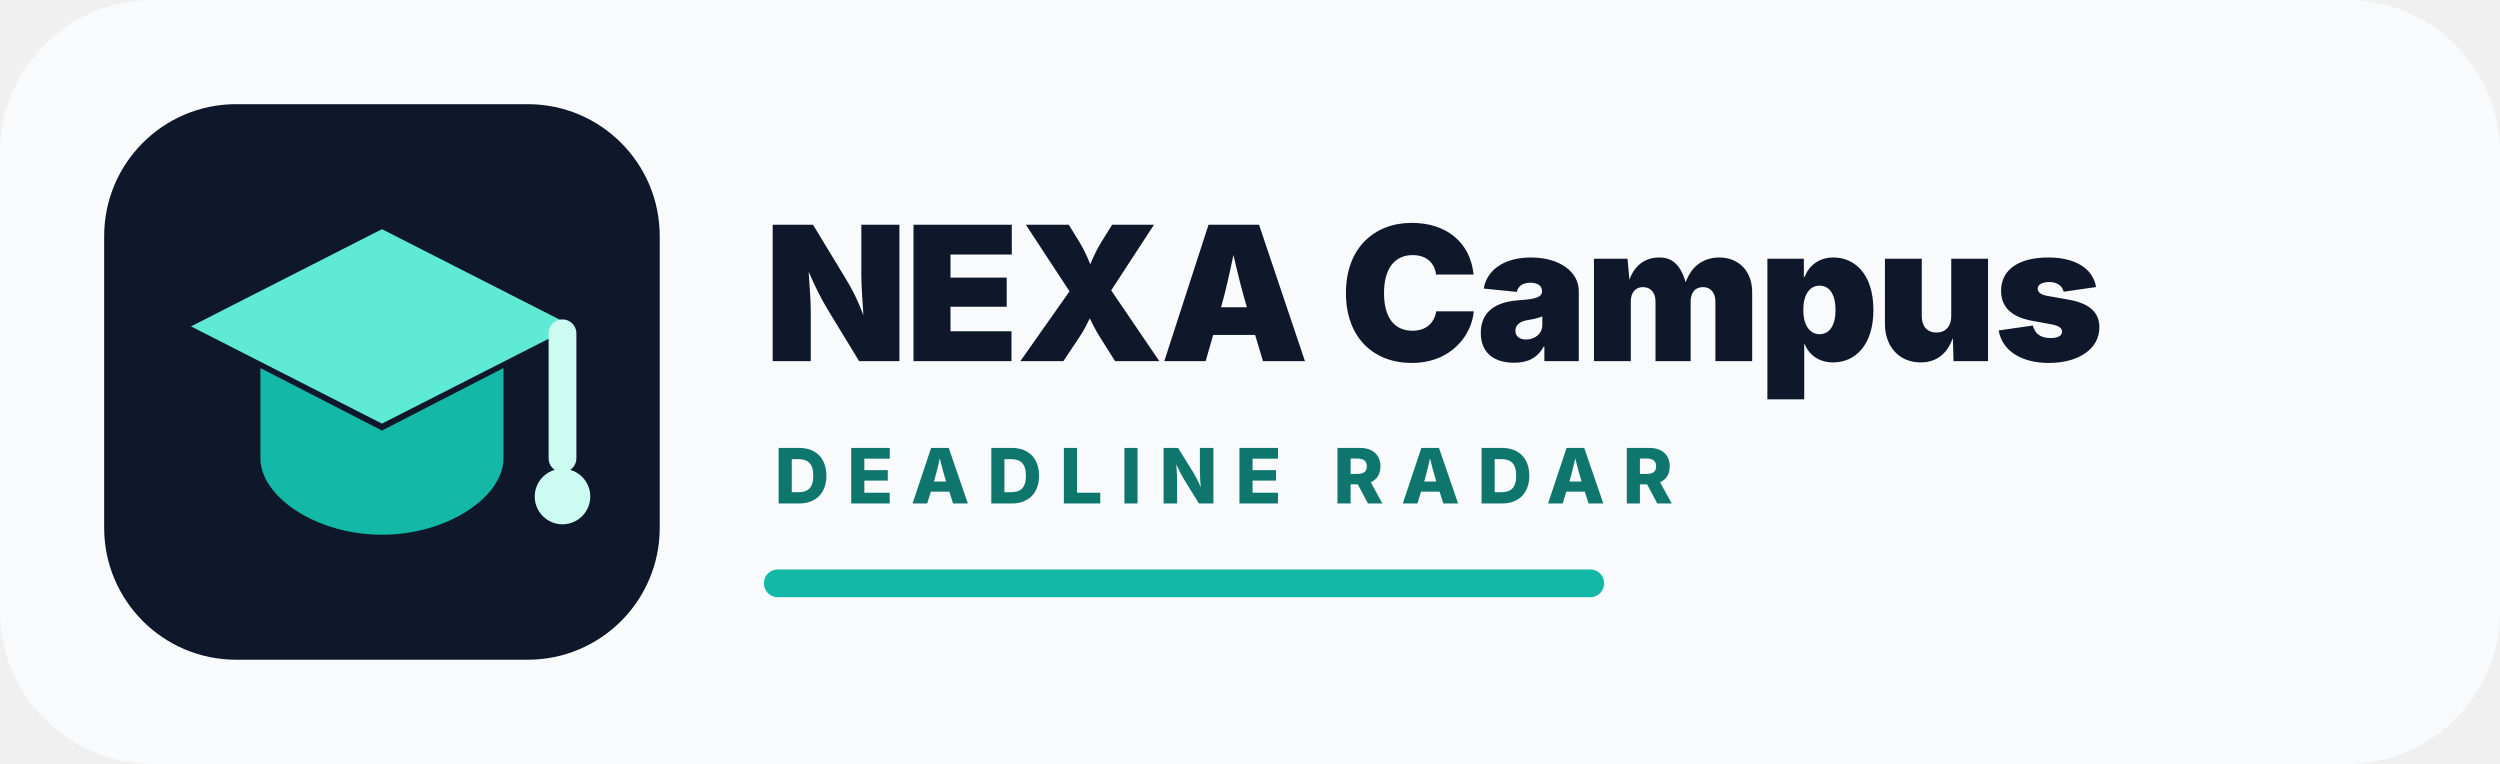
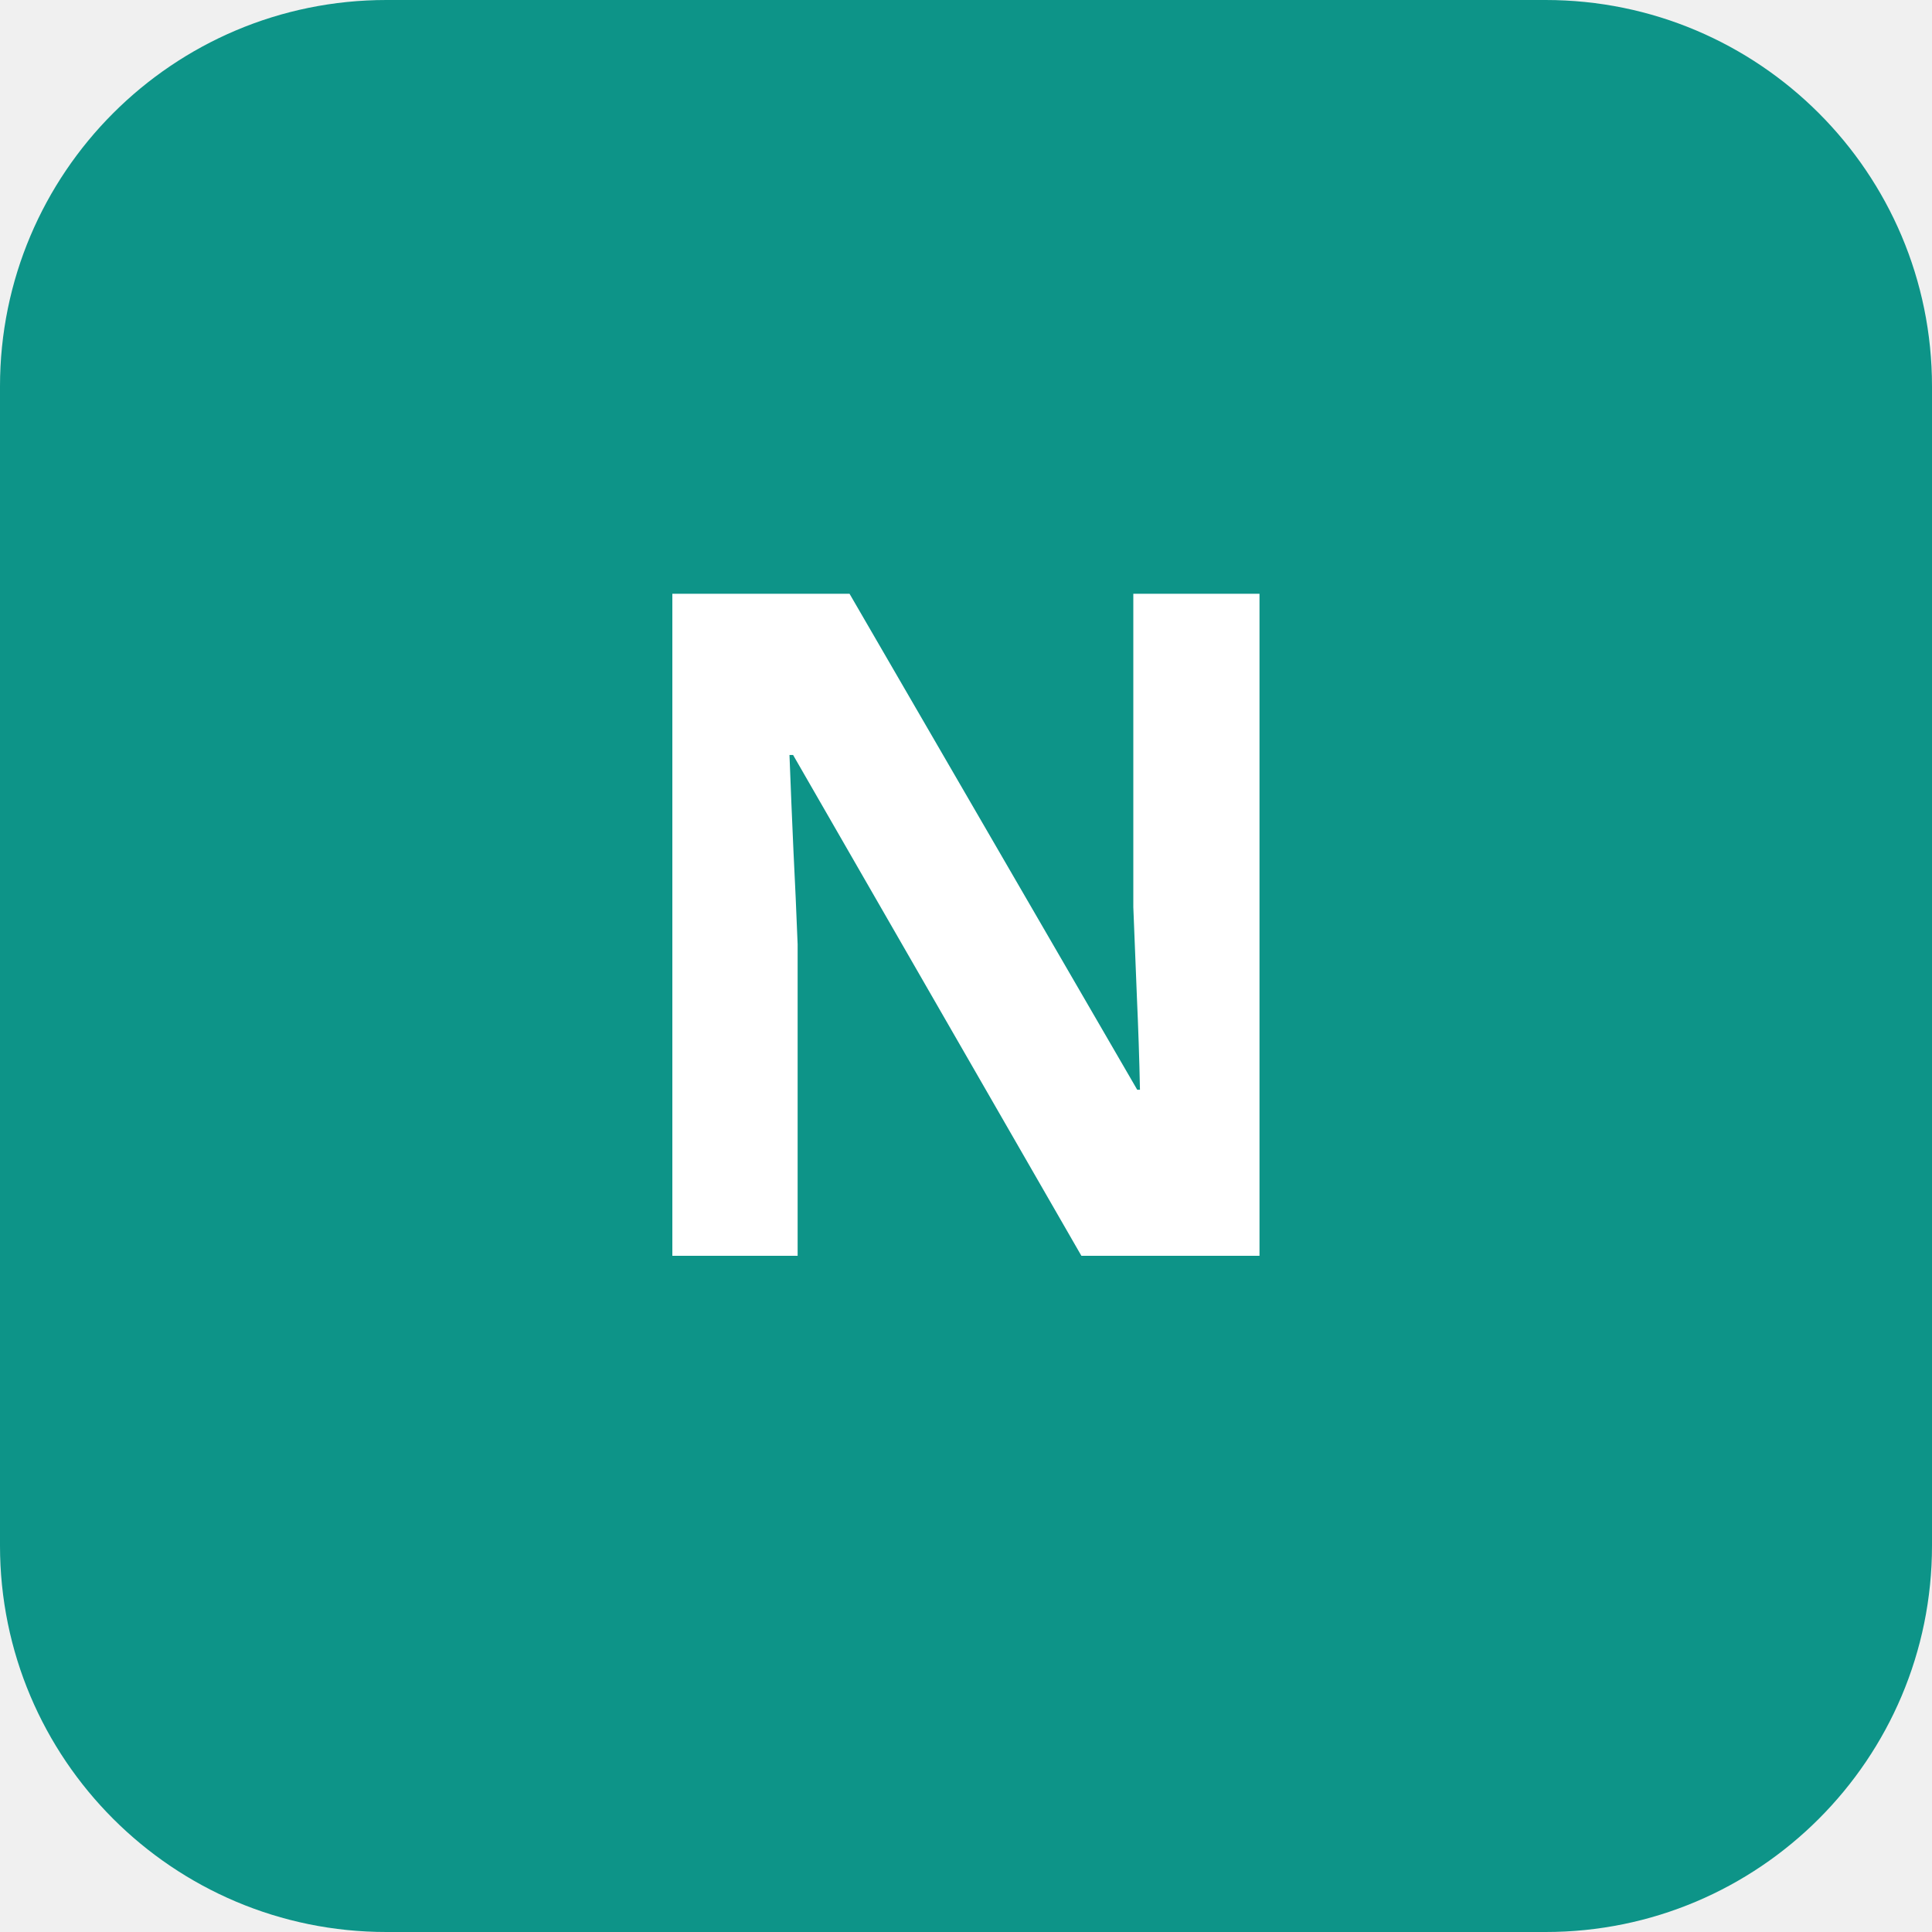
- <svg xmlns="http://www.w3.org/2000/svg" width="720" height="220" viewBox="0 0 720 220" fill="none" role="img" aria-labelledby="title desc">
-   <rect width="720" height="220" rx="44" fill="#F8FAFC" />
-   <rect x="30" y="30" width="160" height="160" rx="38" fill="#0F172A" />
-   <path d="M110 66L55 94L110 122L165 94L110 66Z" fill="#5EEAD4" />
-   <path d="M75 106V132C75 143 91 154 110 154C129 154 145 143 145 132V106L110 124L75 106Z" fill="#14B8A6" />
-   <path d="M162 96V132" stroke="#CCFBF1" stroke-width="8" stroke-linecap="round" />
-   <circle cx="162" cy="143" r="8" fill="#CCFBF1" />
-   <text x="220" y="104" fill="#0F172A" font-family="Inter, Arial, sans-serif" font-size="54" font-weight="900" letter-spacing="-1">NEXA Campus</text>
-   <text x="223" y="145" fill="#0F766E" font-family="Inter, Arial, sans-serif" font-size="22" font-weight="800" letter-spacing="5">DEADLINE RADAR</text>
-   <path d="M224 168H458" stroke="#14B8A6" stroke-width="8" stroke-linecap="round" />
+ <svg xmlns="http://www.w3.org/2000/svg" viewBox="0 0 100 100">
+   <rect width="100" height="100" rx="20" fill="#0d9488" />
+   <text x="50" y="65" text-anchor="middle" font-size="48" font-weight="900" fill="white" font-family="sans-serif">N</text>
</svg>
